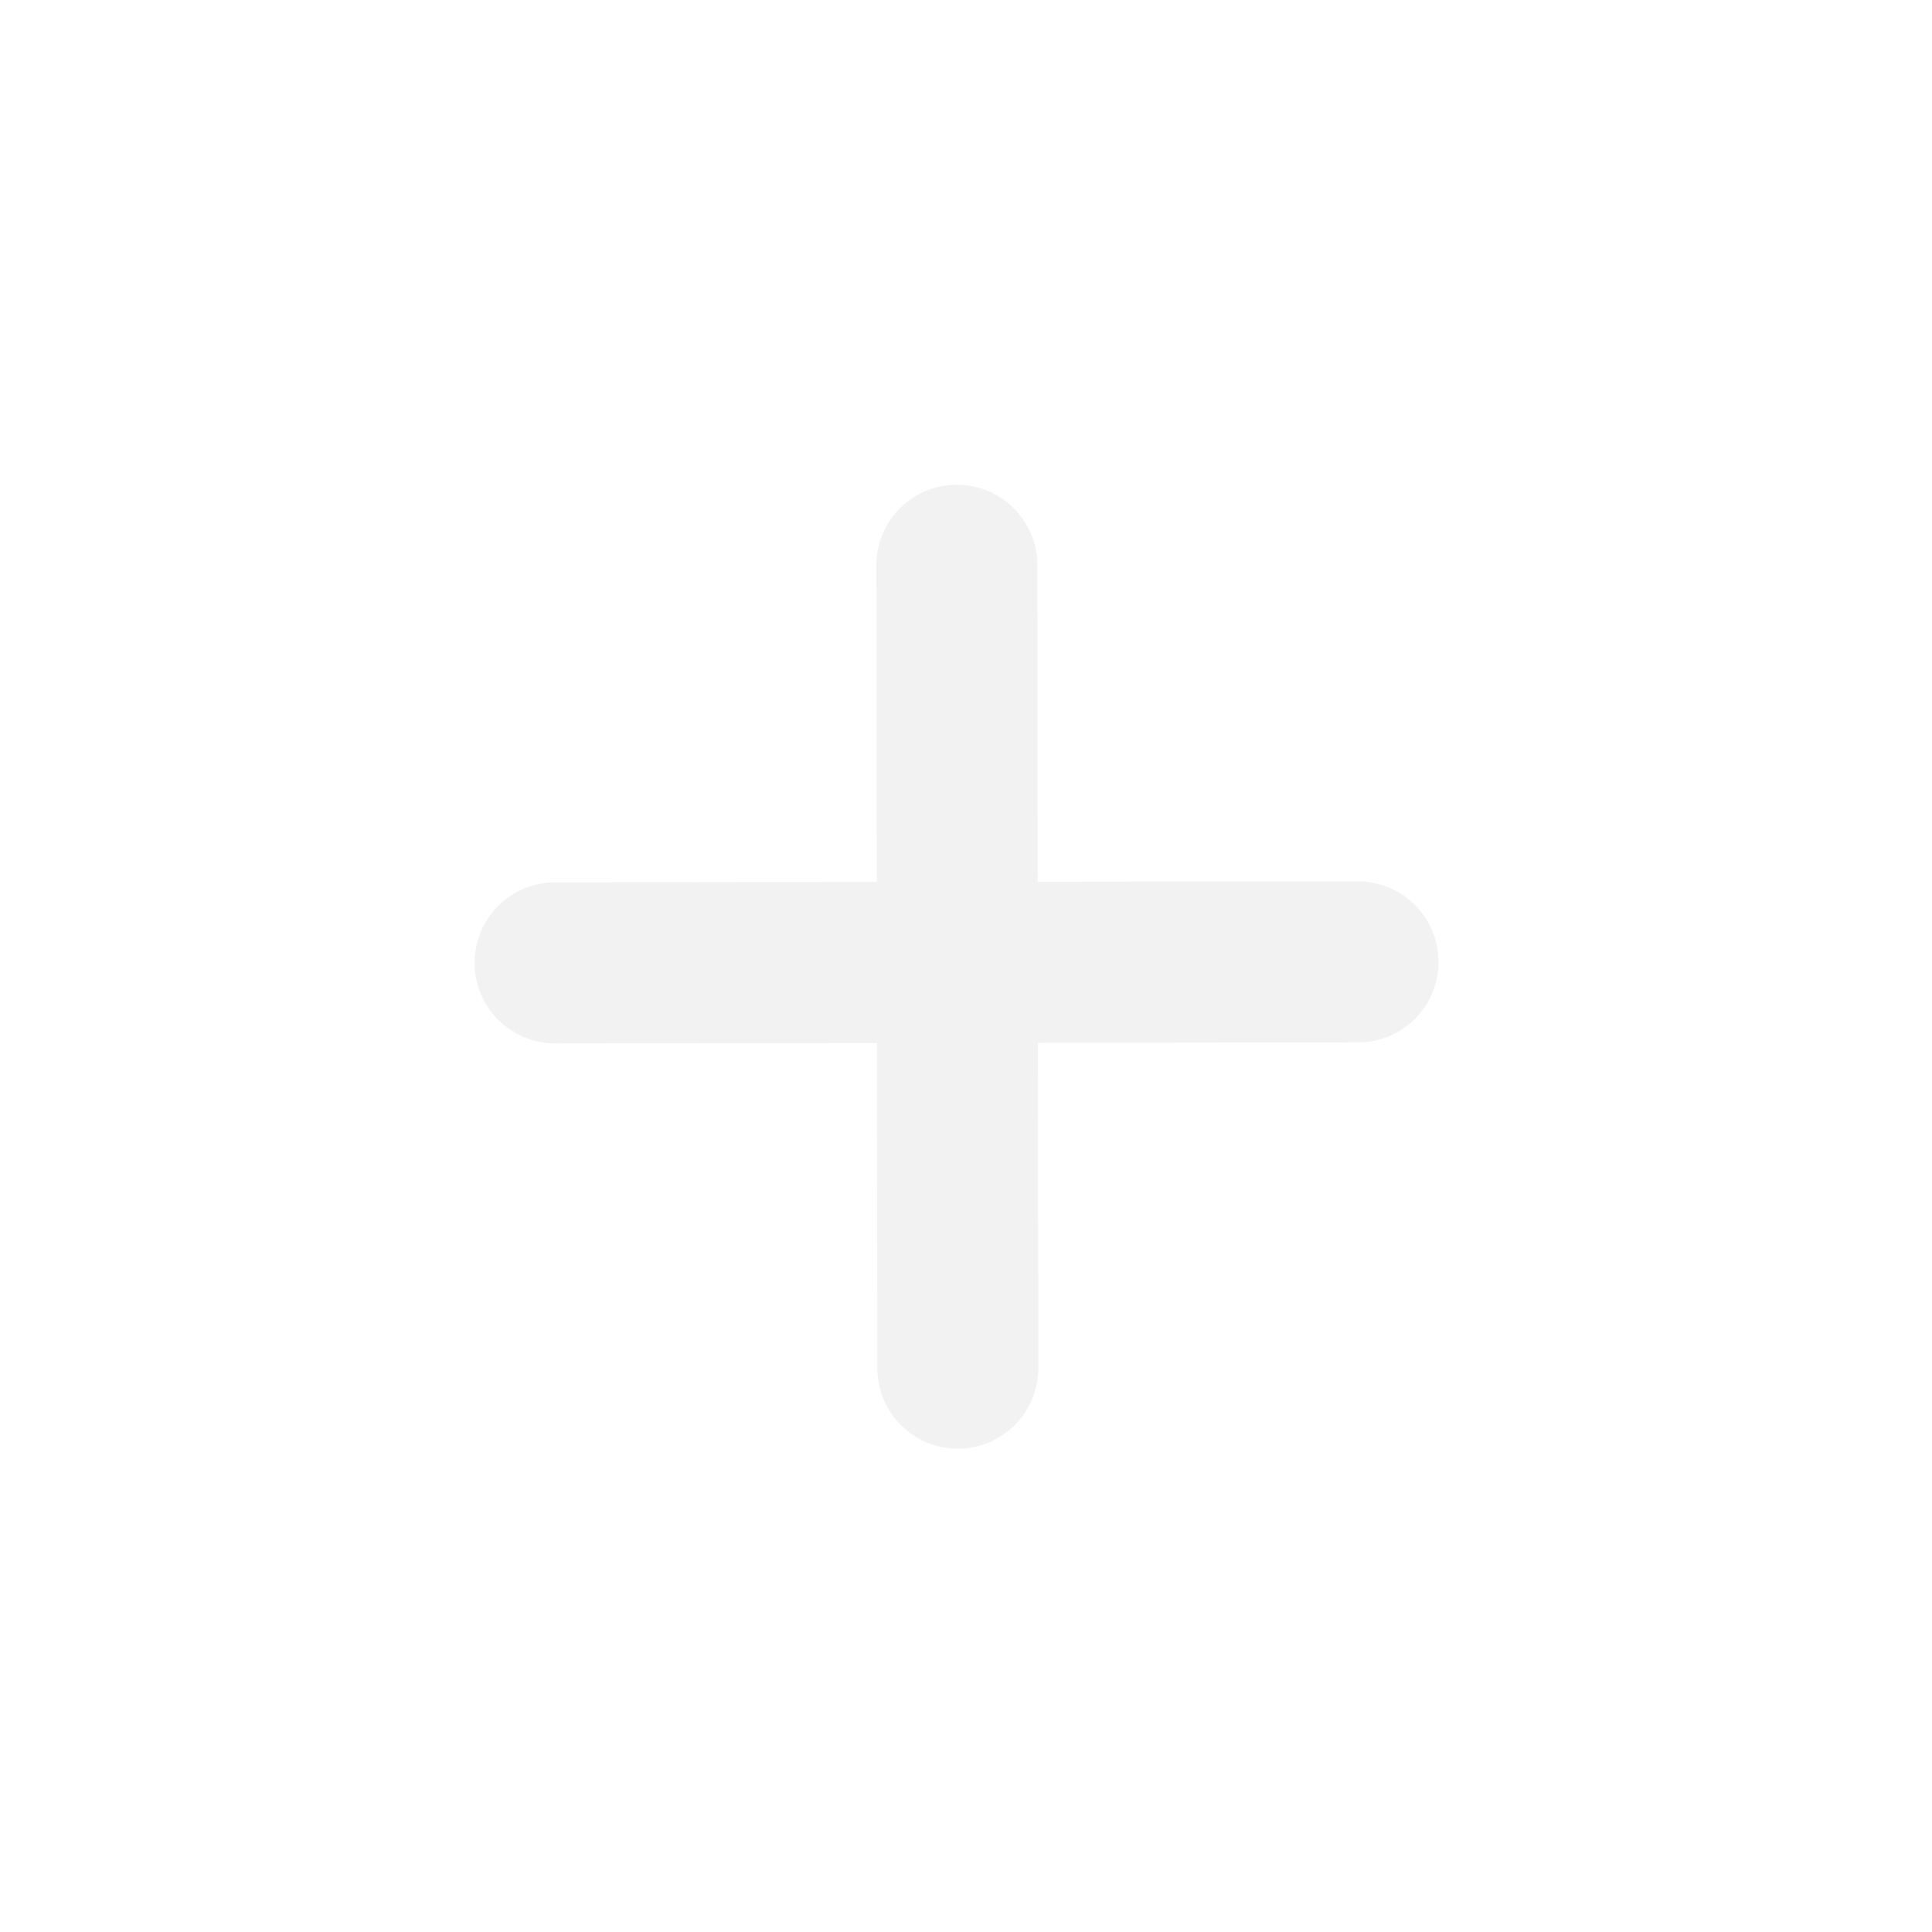
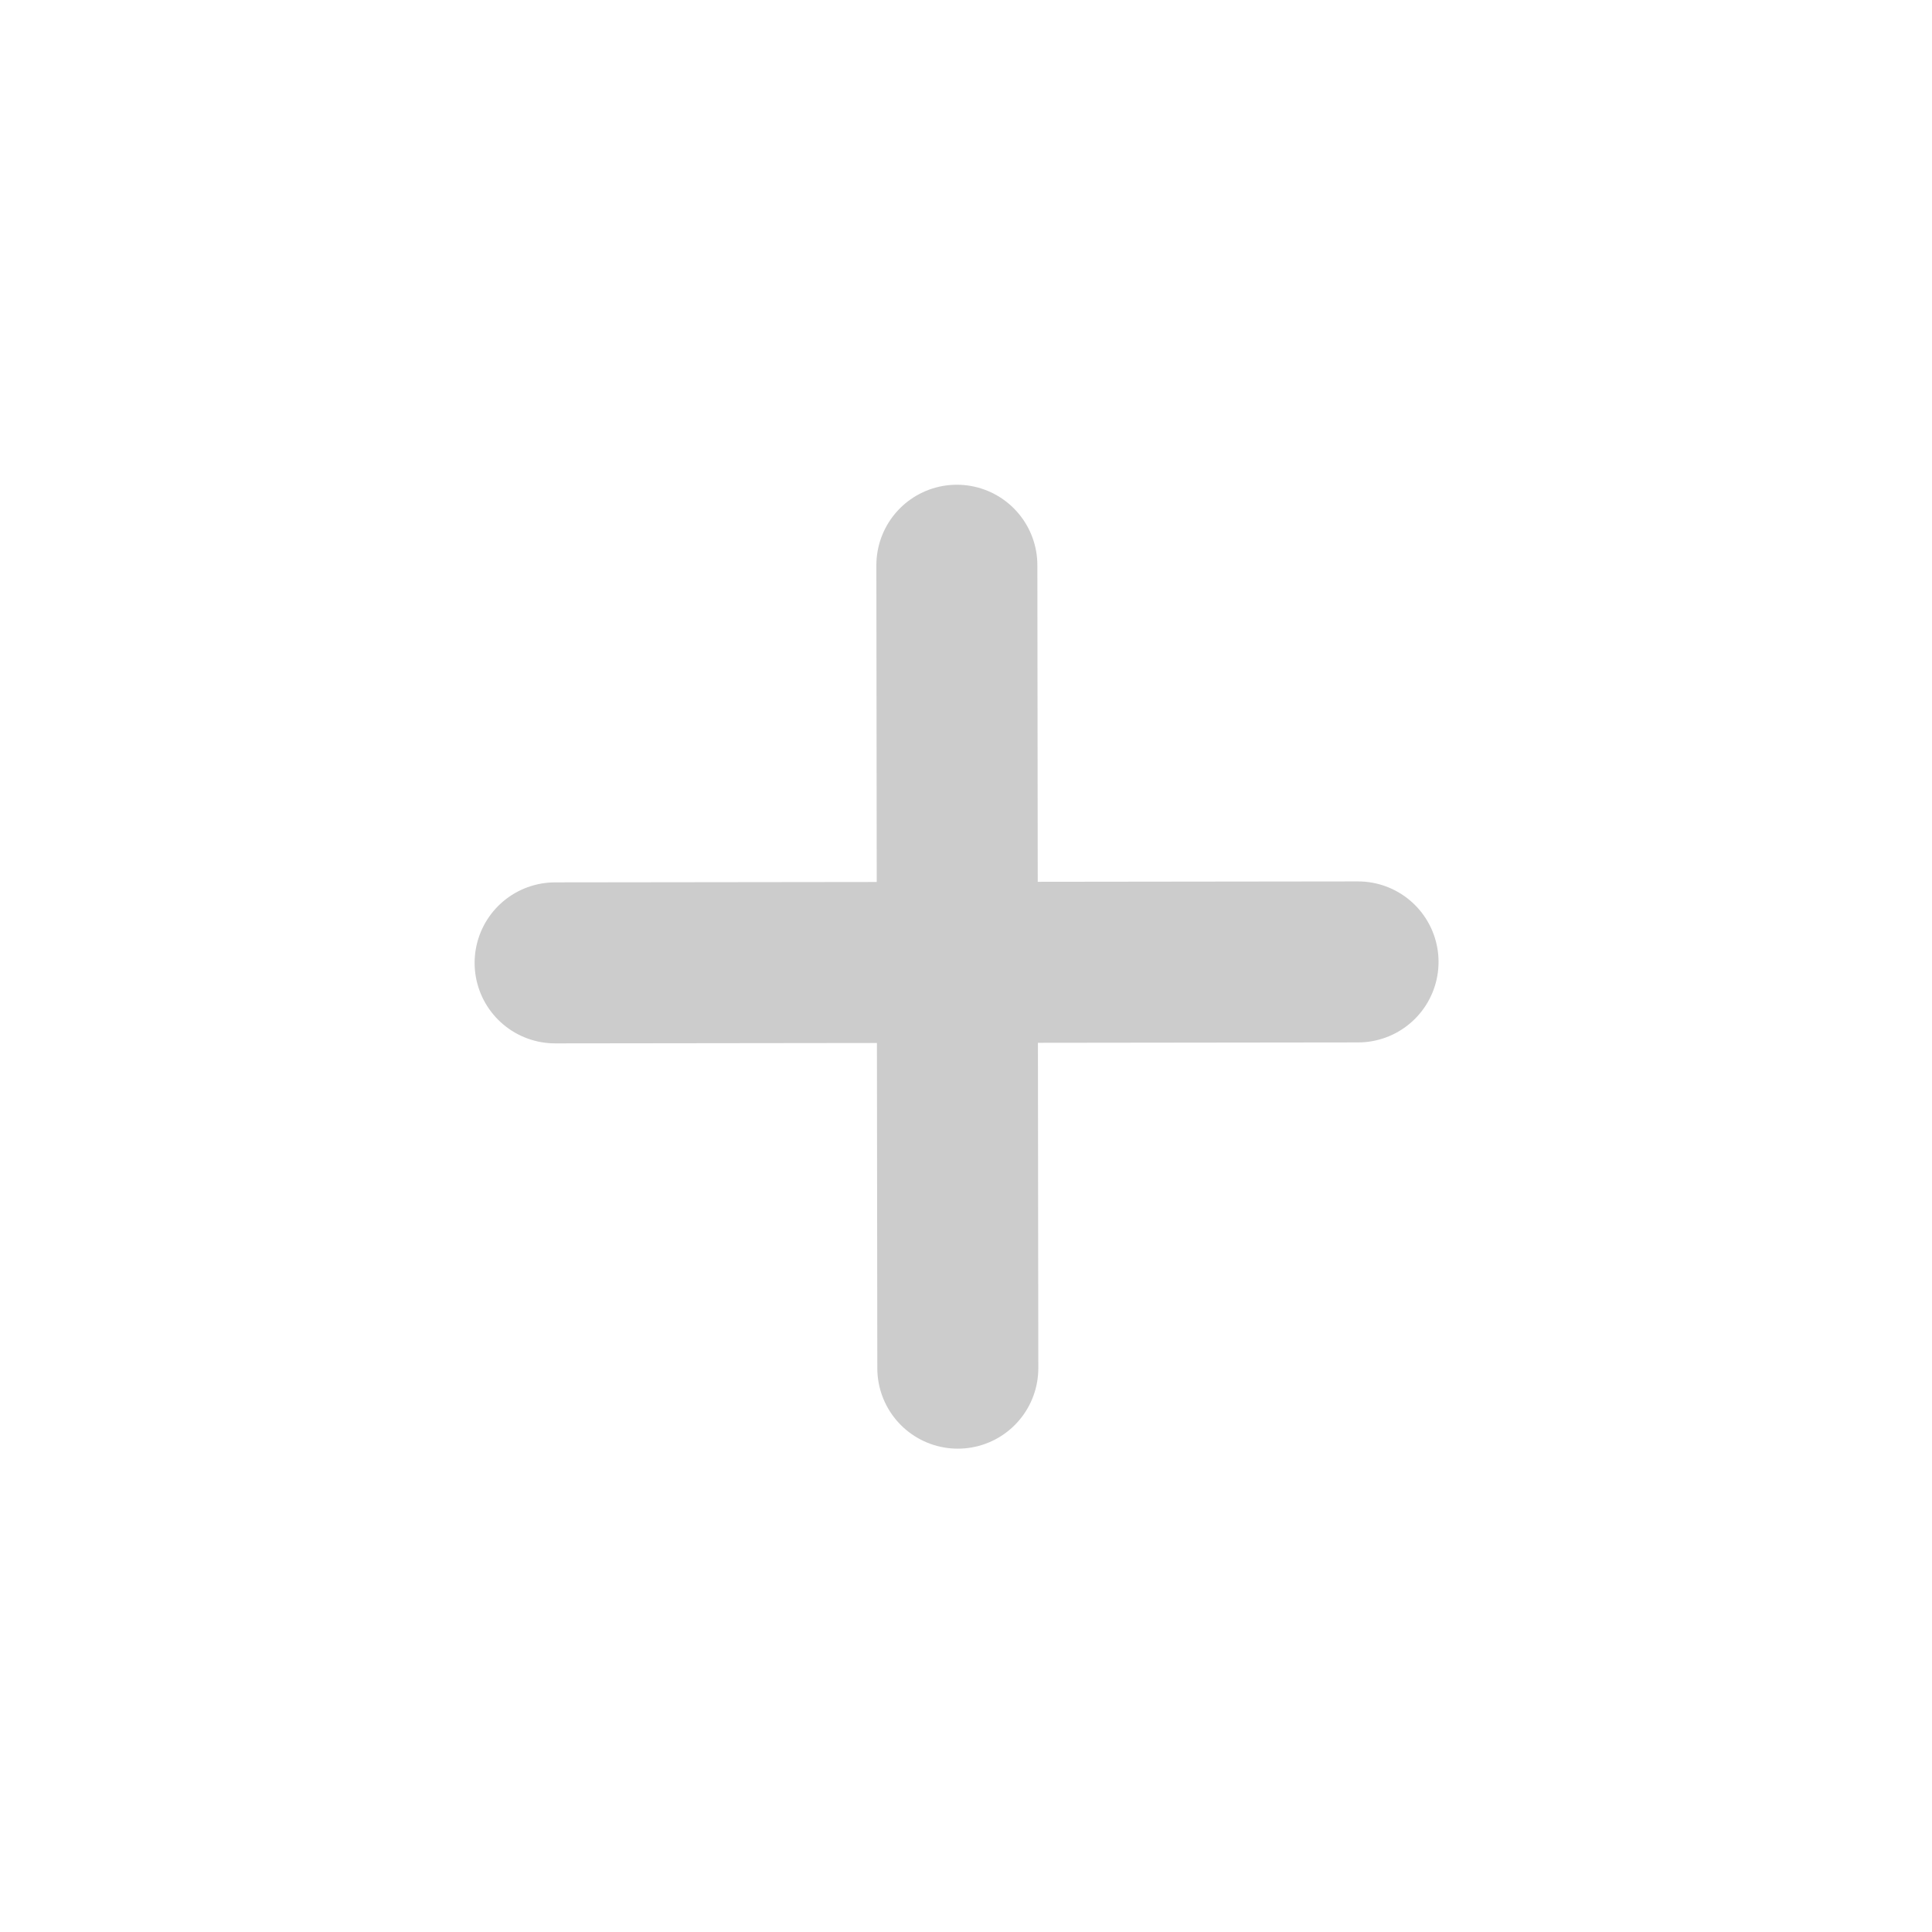
<svg xmlns="http://www.w3.org/2000/svg" version="1.1" id="svg2" width="192" height="192" viewBox="0 0 192 192">
  <defs id="defs6" />
-   <g id="g831" style="stroke:#f2f2f2;stroke-linecap:round;fill:#f2f2f2">
-     <path id="path812" d="m 95.092,56.172 0.094,79.795" style="fill:#f2f2f2;fill-rule:evenodd;stroke:#f2f2f2;stroke-width:16;stroke-linecap:round;stroke-linejoin:miter;stroke-miterlimit:4;stroke-dasharray:none;stroke-opacity:1" />
-     <path id="path812-3" d="m 134.961,95.594 -79.795,0.095" style="fill:#f2f2f2;fill-rule:evenodd;stroke:#f2f2f2;stroke-width:16;stroke-linecap:round;stroke-linejoin:miter;stroke-miterlimit:4;stroke-dasharray:none;stroke-opacity:1" />
+   <g id="g831" style="stroke:#cccccc;stroke-linecap:round;fill:#cccccc">
+     <path id="path812" d="m 95.092,56.172 0.094,79.795" style="fill:#cccccc;fill-rule:evenodd;stroke:#cccccc;stroke-width:16;stroke-linecap:round;stroke-linejoin:miter;stroke-miterlimit:4;stroke-dasharray:none;stroke-opacity:1" />
+     <path id="path812-3" d="m 134.961,95.594 -79.795,0.095" style="fill:#cccccc;fill-rule:evenodd;stroke:#cccccc;stroke-width:16;stroke-linecap:round;stroke-linejoin:miter;stroke-miterlimit:4;stroke-dasharray:none;stroke-opacity:1" />
  </g>
</svg>
